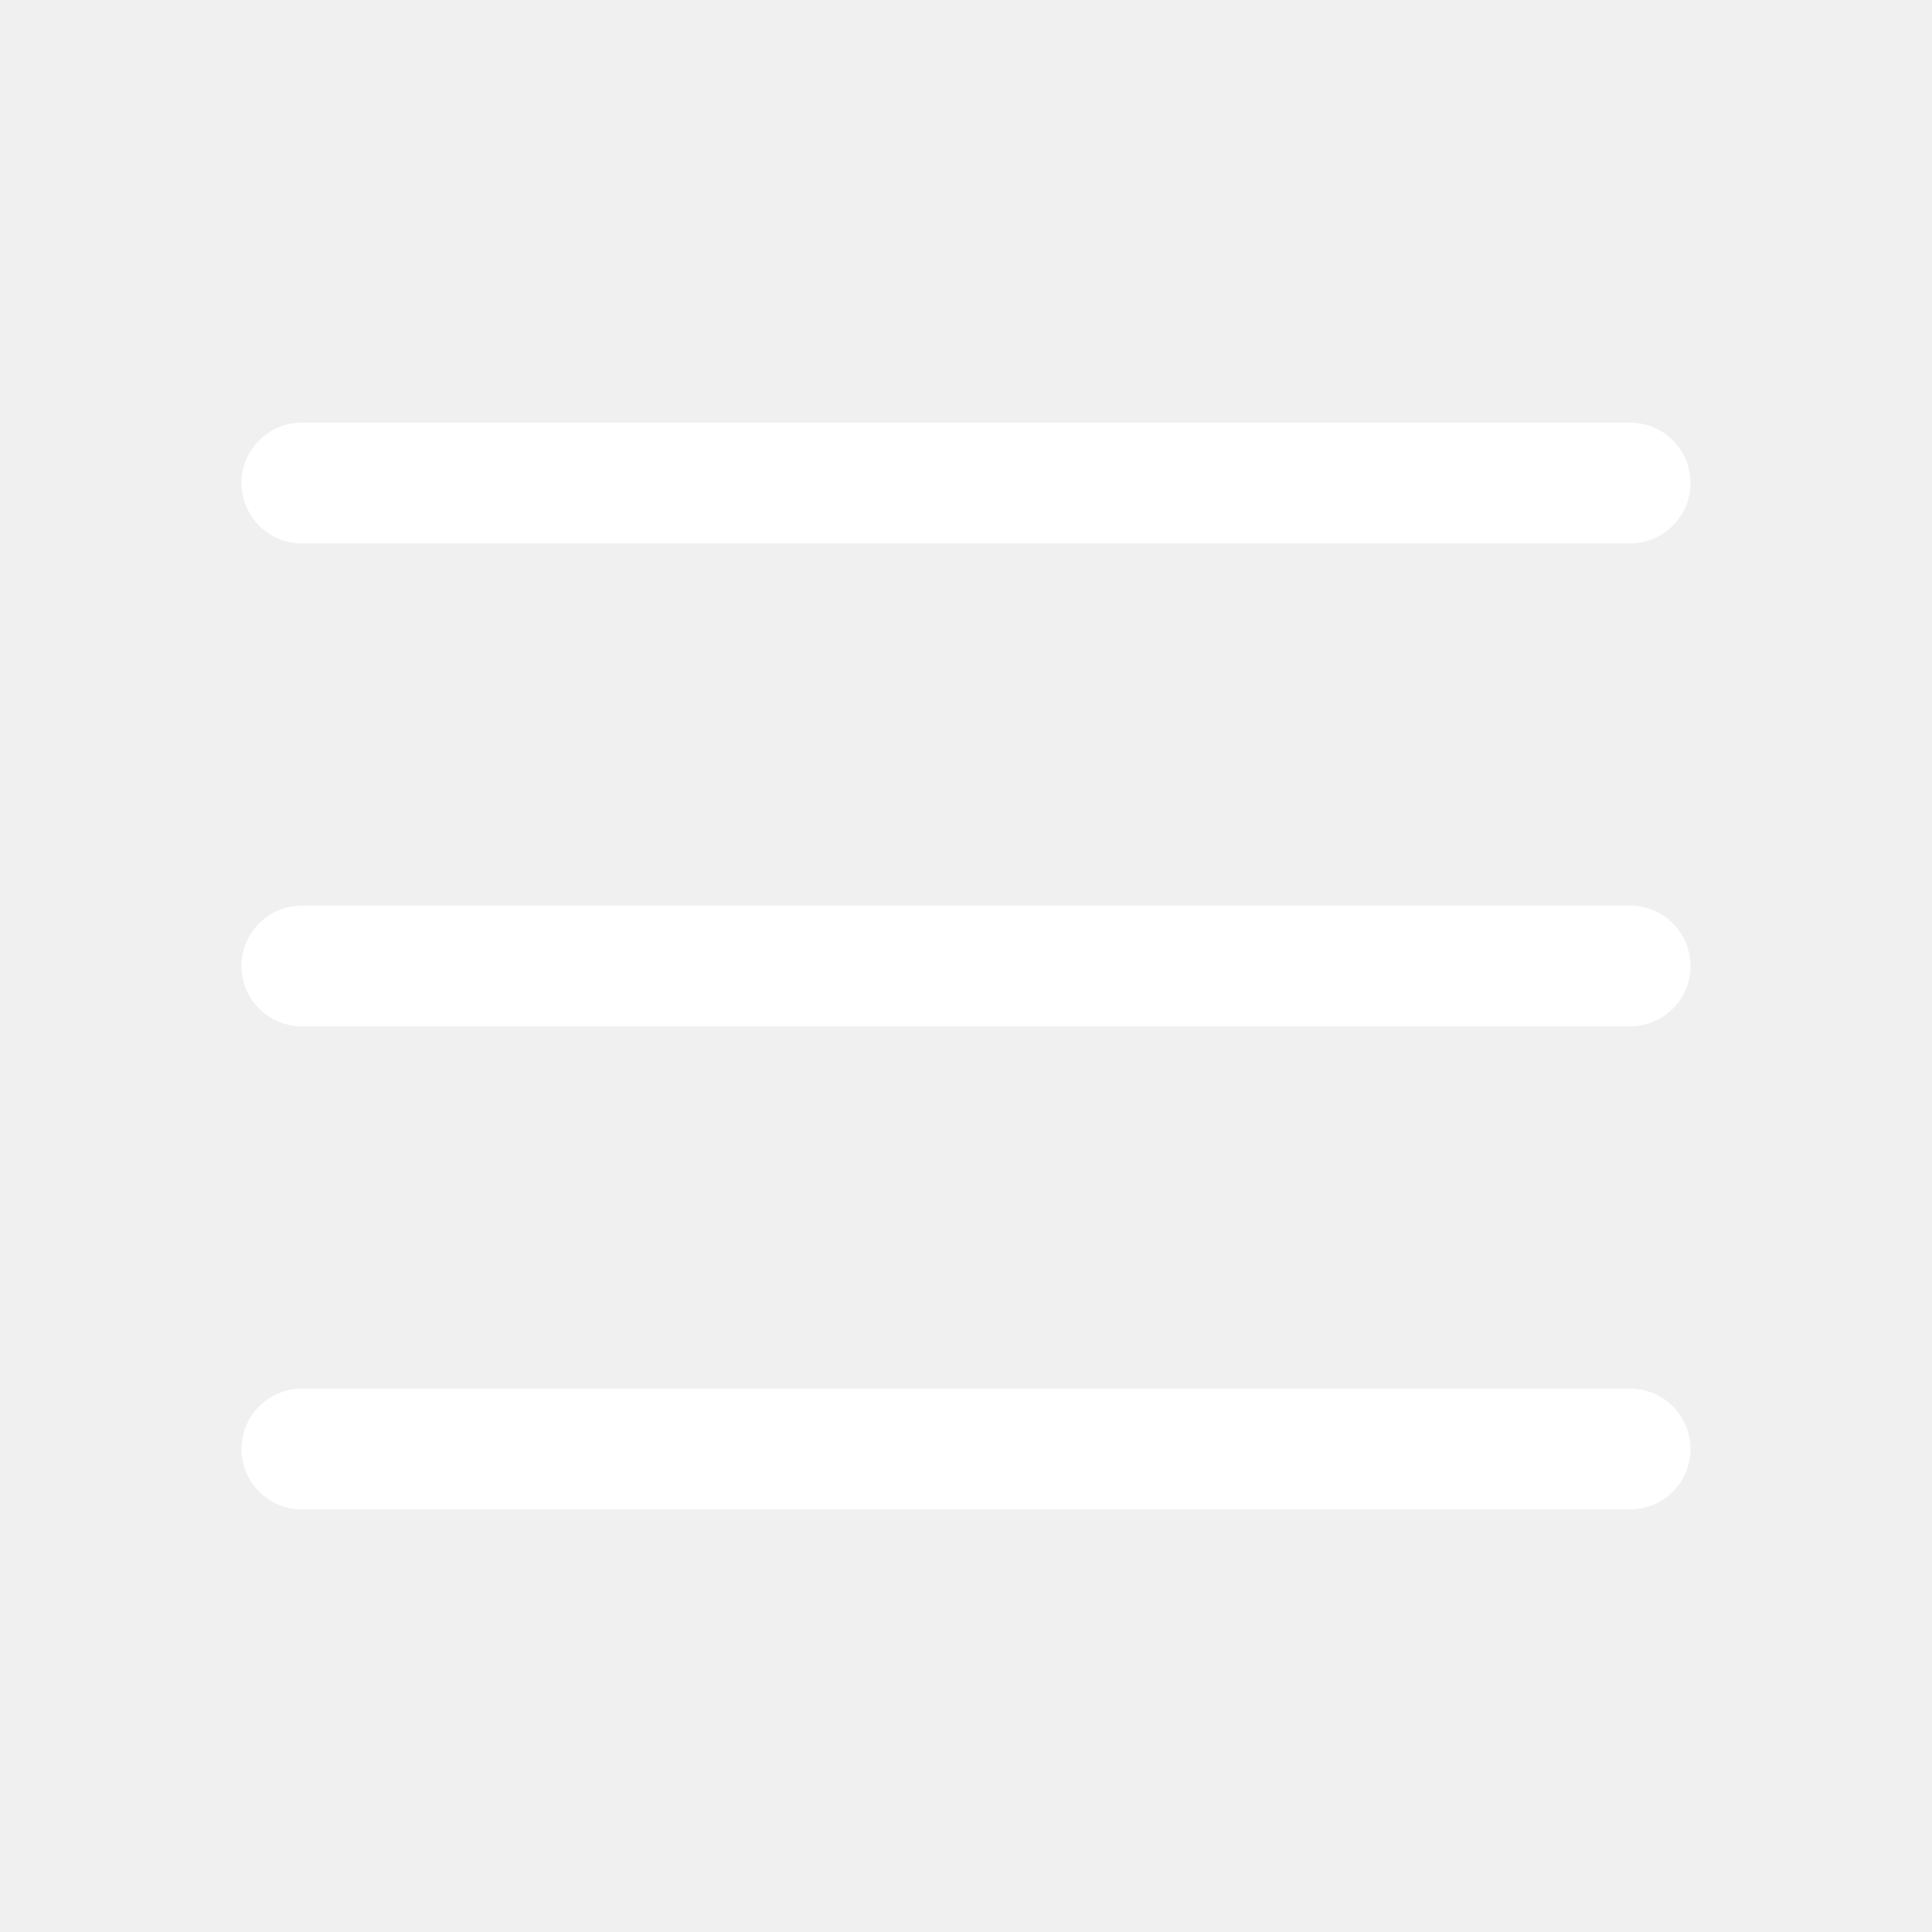
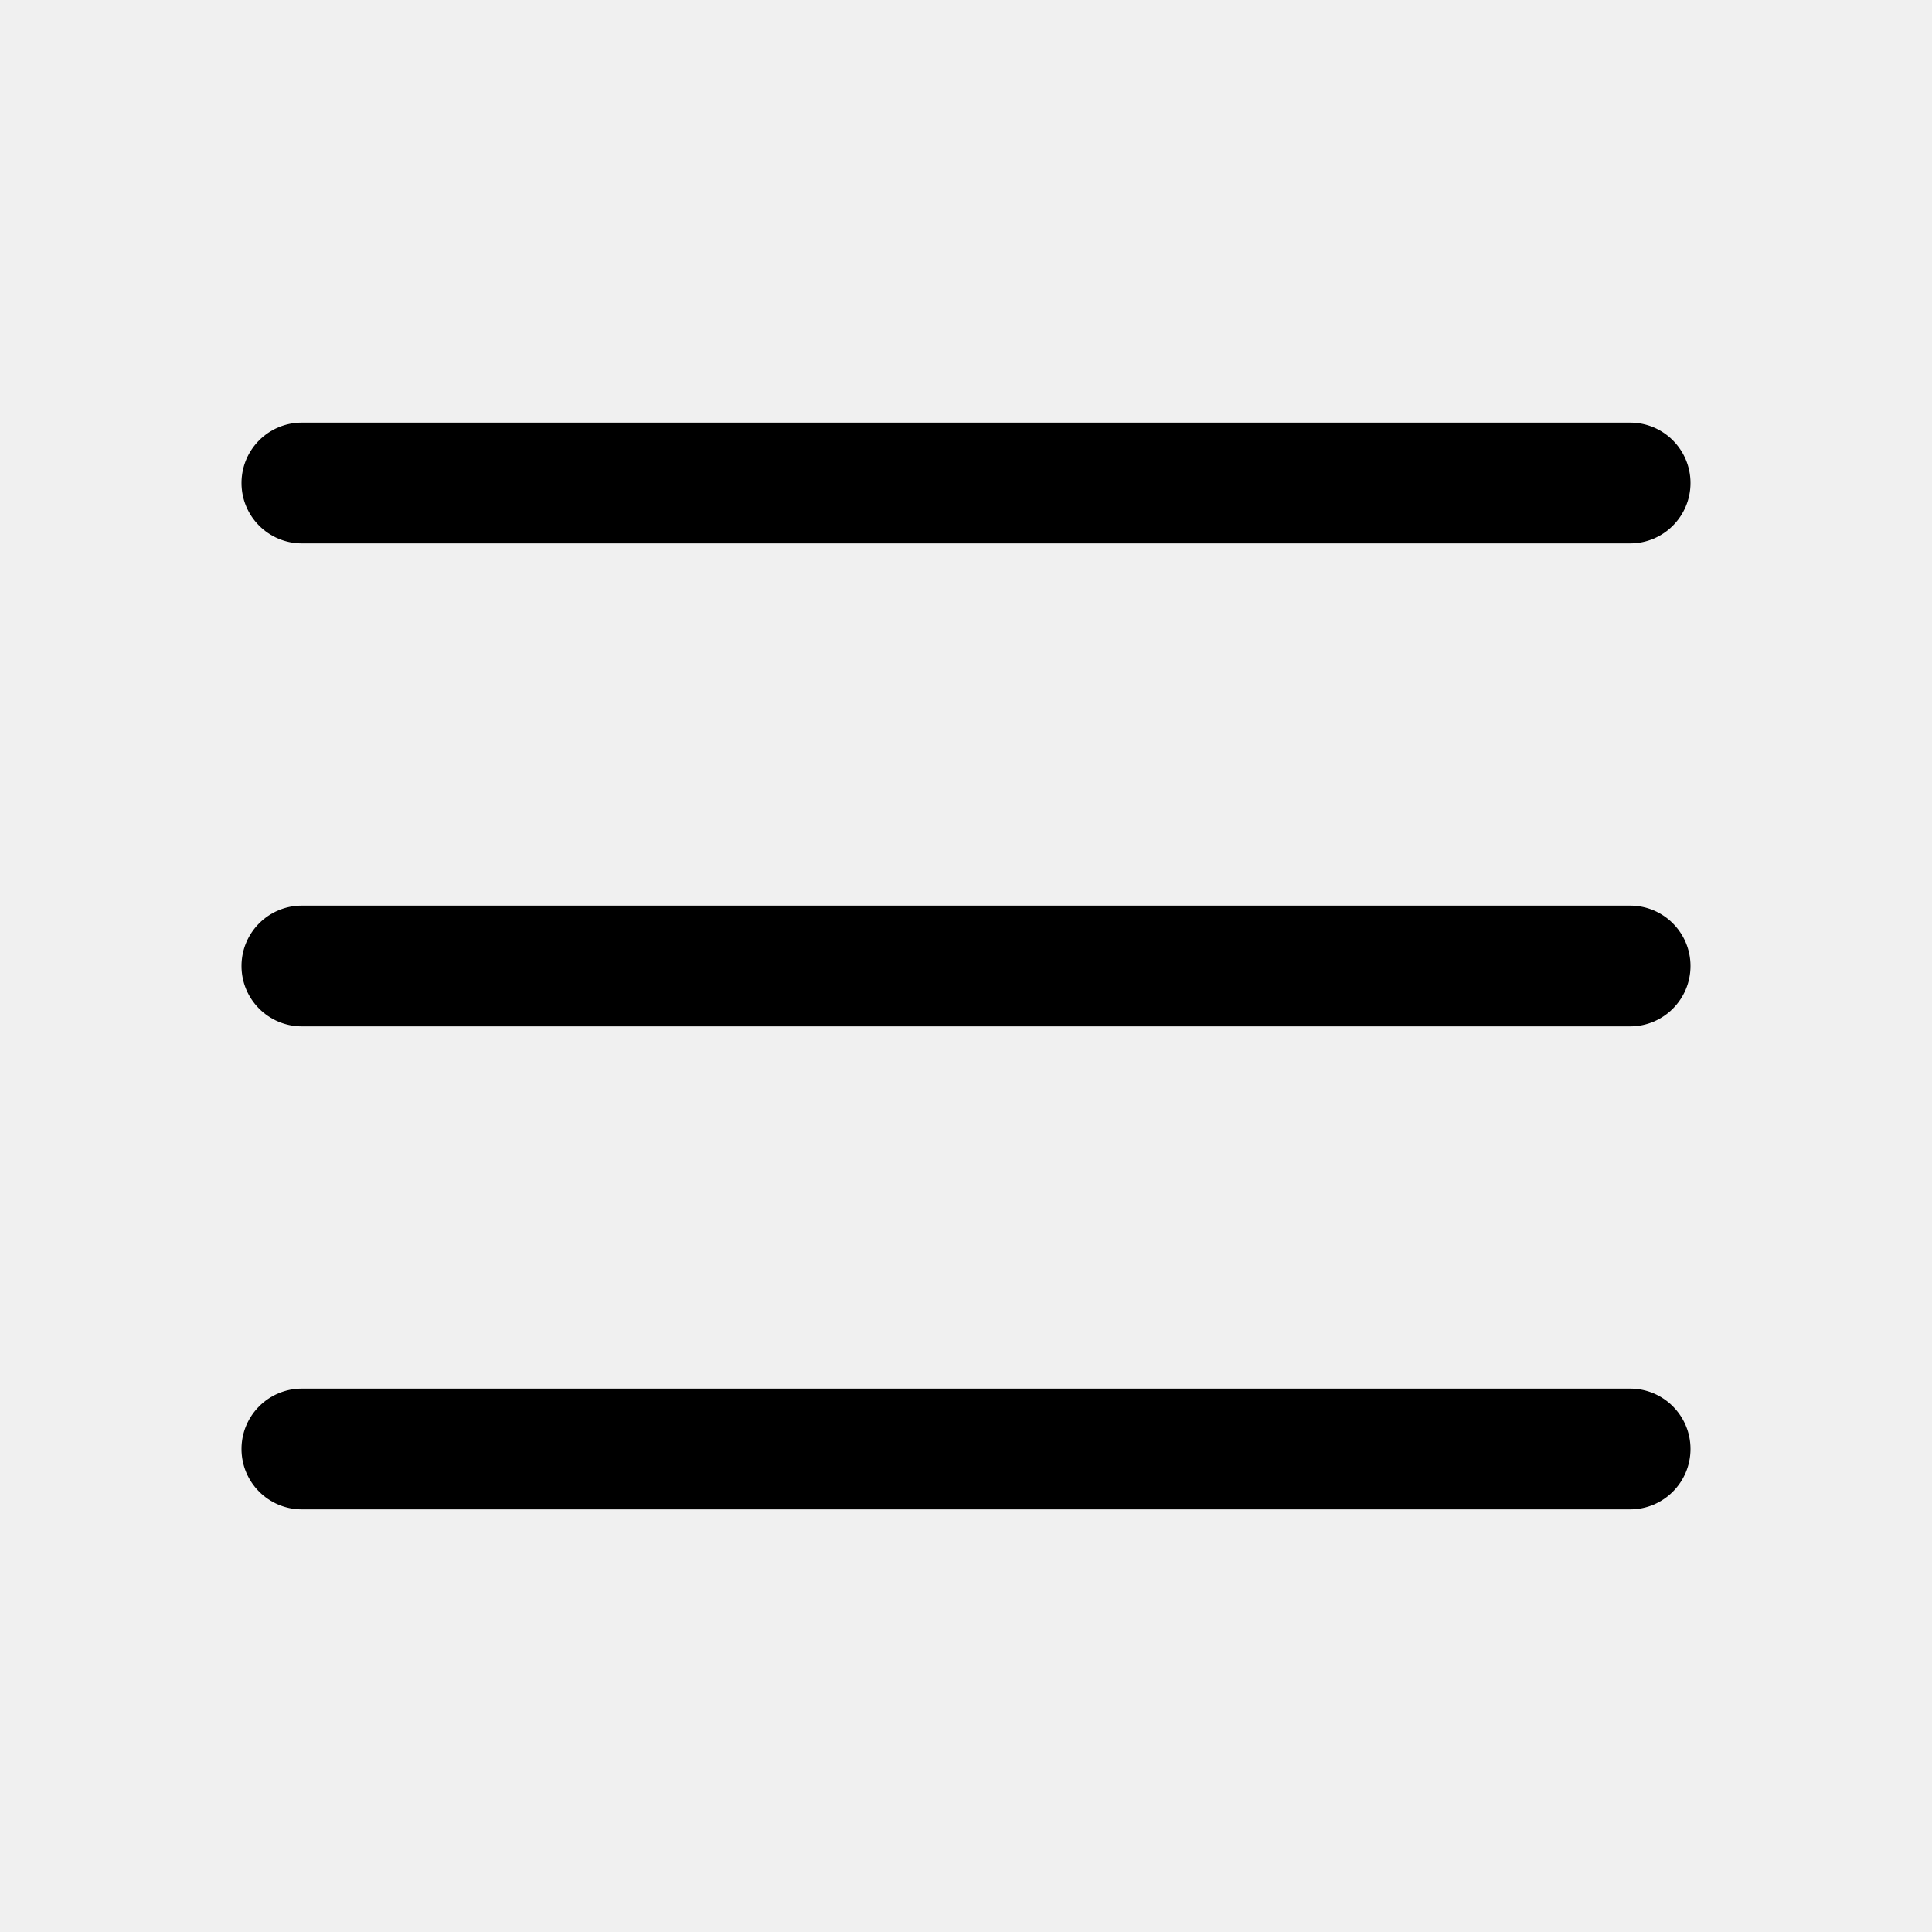
- <svg xmlns="http://www.w3.org/2000/svg" width="32" height="32" fill="#fff" viewBox="0 0 256 256">
+ <svg xmlns="http://www.w3.org/2000/svg" width="32" height="32" fill="currentColor" viewBox="0 0 256 256">
  <path d="M224,128a8,8,0,0,1-8,8H40a8,8,0,0,1,0-16H216A8,8,0,0,1,224,128ZM40,72H216a8,8,0,0,0,0-16H40a8,8,0,0,0,0,16ZM216,184H40a8,8,0,0,0,0,16H216a8,8,0,0,0,0-16Z" />
</svg>
